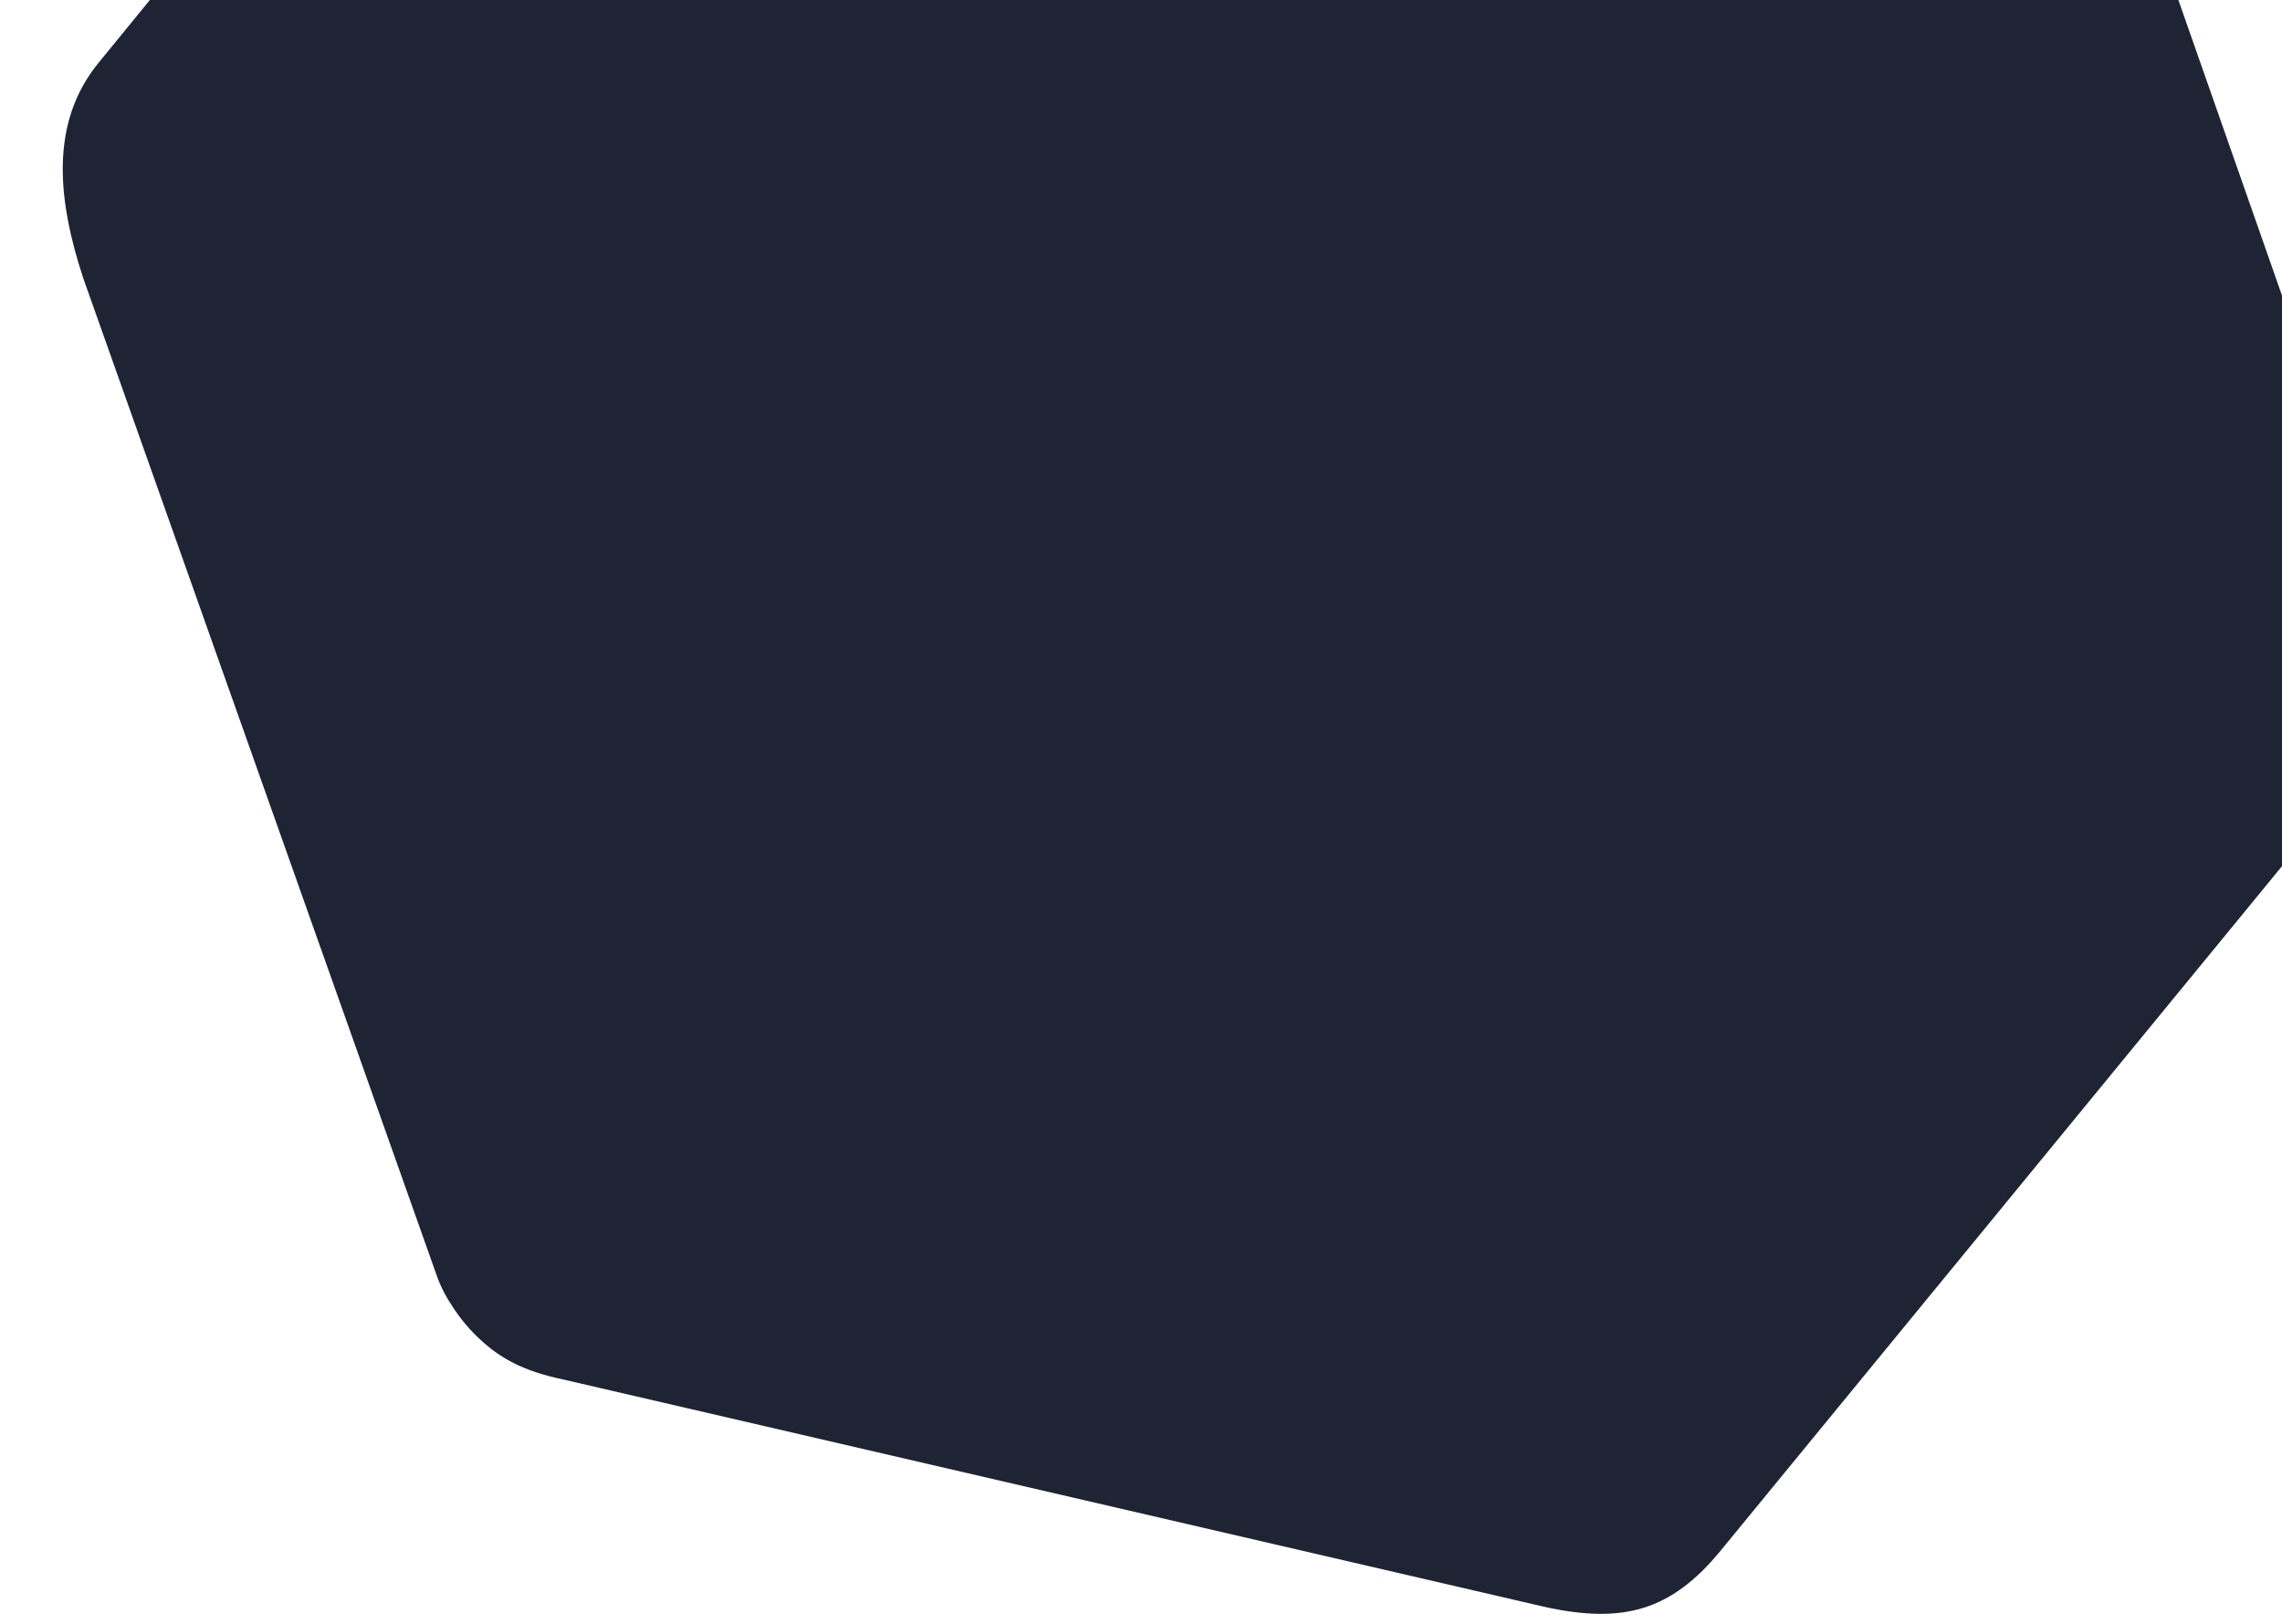
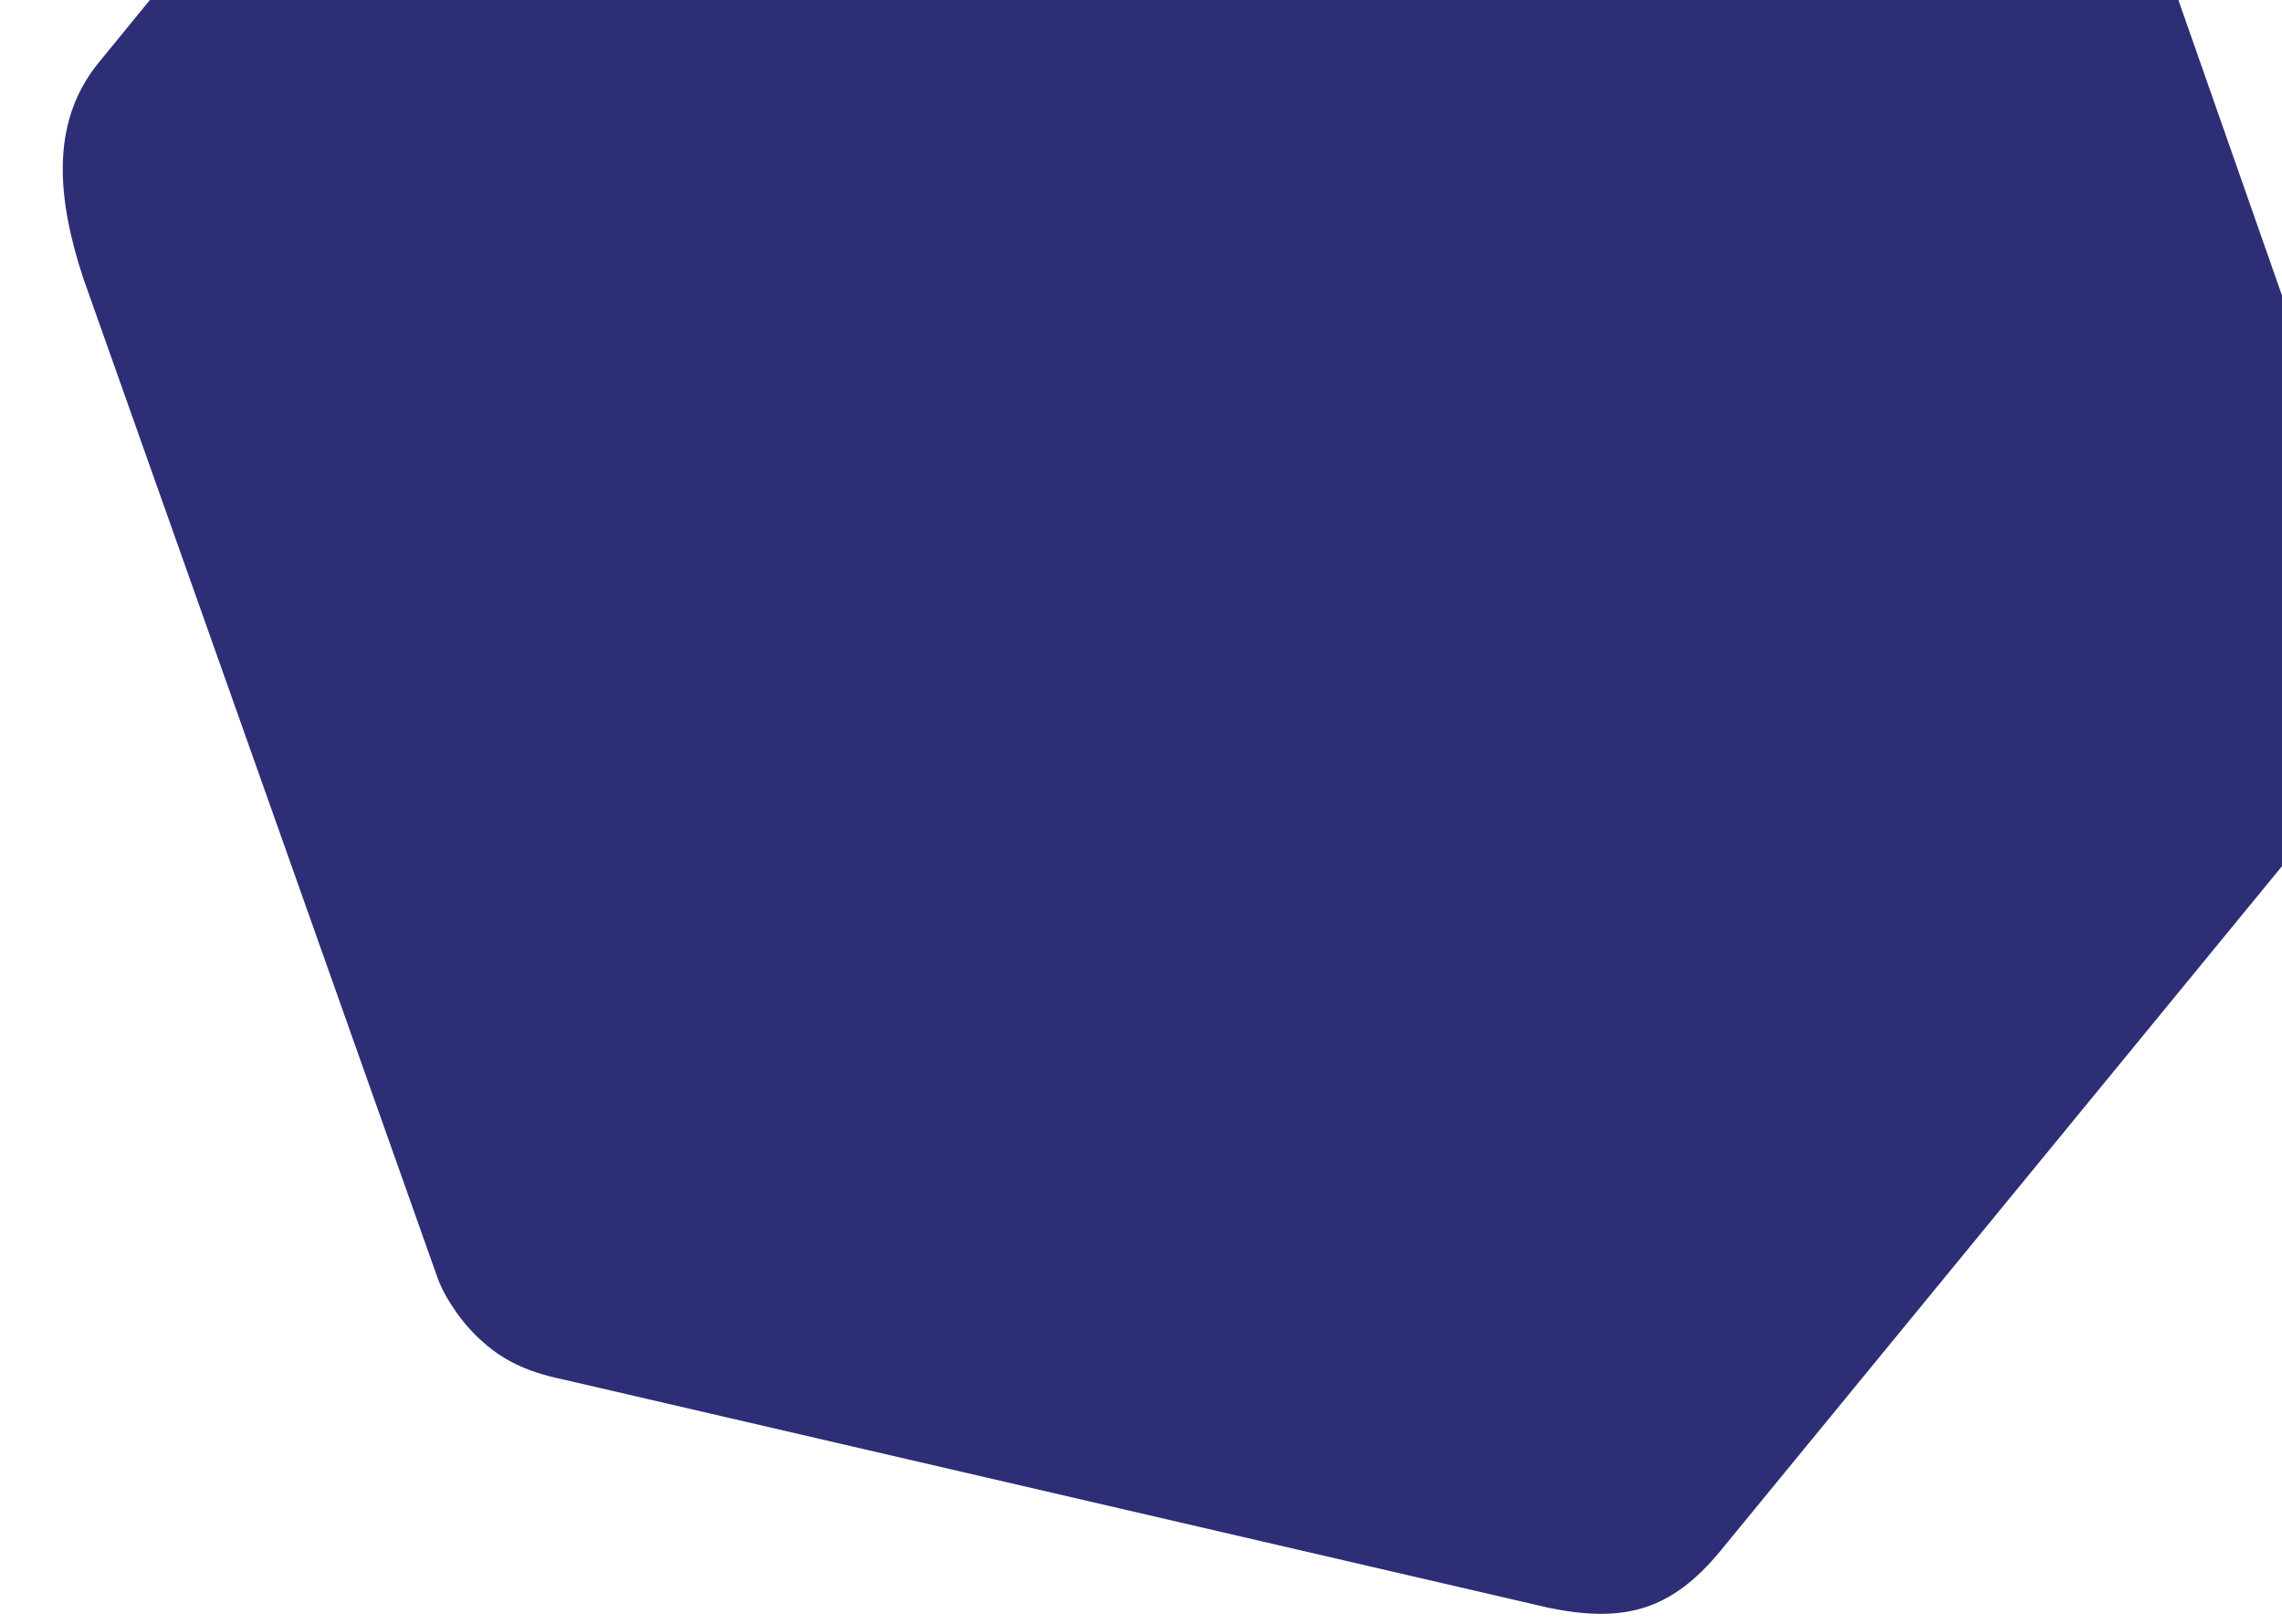
<svg xmlns="http://www.w3.org/2000/svg" width="908" height="646" viewBox="0 0 908 646" fill="none">
-   <path fill-rule="evenodd" clip-rule="evenodd" d="M173.477 506.66C175.368 512.332 177.83 516.474 180.275 520.193C183.661 525.342 187.212 529.38 190.947 532.84C198.987 540.286 207.916 545.495 224.486 548.936L615.906 639.619C645.737 645.814 664.807 641.126 684.691 616.884L941.144 304.208C961.028 279.965 955.976 256.289 945.922 225.753L805.768 -174.003C804.528 -177.722 803.529 -180.625 802.157 -183.212C799.094 -188.986 795.966 -192.996 791.335 -197.261C784.628 -203.437 777.964 -209.508 759.918 -213.256L377.255 -303.873C347.423 -310.068 316.194 -313.859 296.31 -289.616L39.277 24.911C19.393 49.154 23.095 80.219 33.15 110.756L173.477 506.66Z" fill="#1E2434" />
+   <path fill-rule="evenodd" clip-rule="evenodd" d="M173.477 506.66C175.368 512.332 177.83 516.474 180.275 520.193C183.661 525.342 187.212 529.38 190.947 532.84C198.987 540.286 207.916 545.495 224.486 548.936L615.906 639.619C645.737 645.814 664.807 641.126 684.691 616.884L941.144 304.208C961.028 279.965 955.976 256.289 945.922 225.753L805.768 -174.003C804.528 -177.722 803.529 -180.625 802.157 -183.212C799.094 -188.986 795.966 -192.996 791.335 -197.261C784.628 -203.437 777.964 -209.508 759.918 -213.256L377.255 -303.873C347.423 -310.068 316.194 -313.859 296.31 -289.616L39.277 24.911C19.393 49.154 23.095 80.219 33.15 110.756L173.477 506.66Z" fill="#2d2e76" />
</svg>
